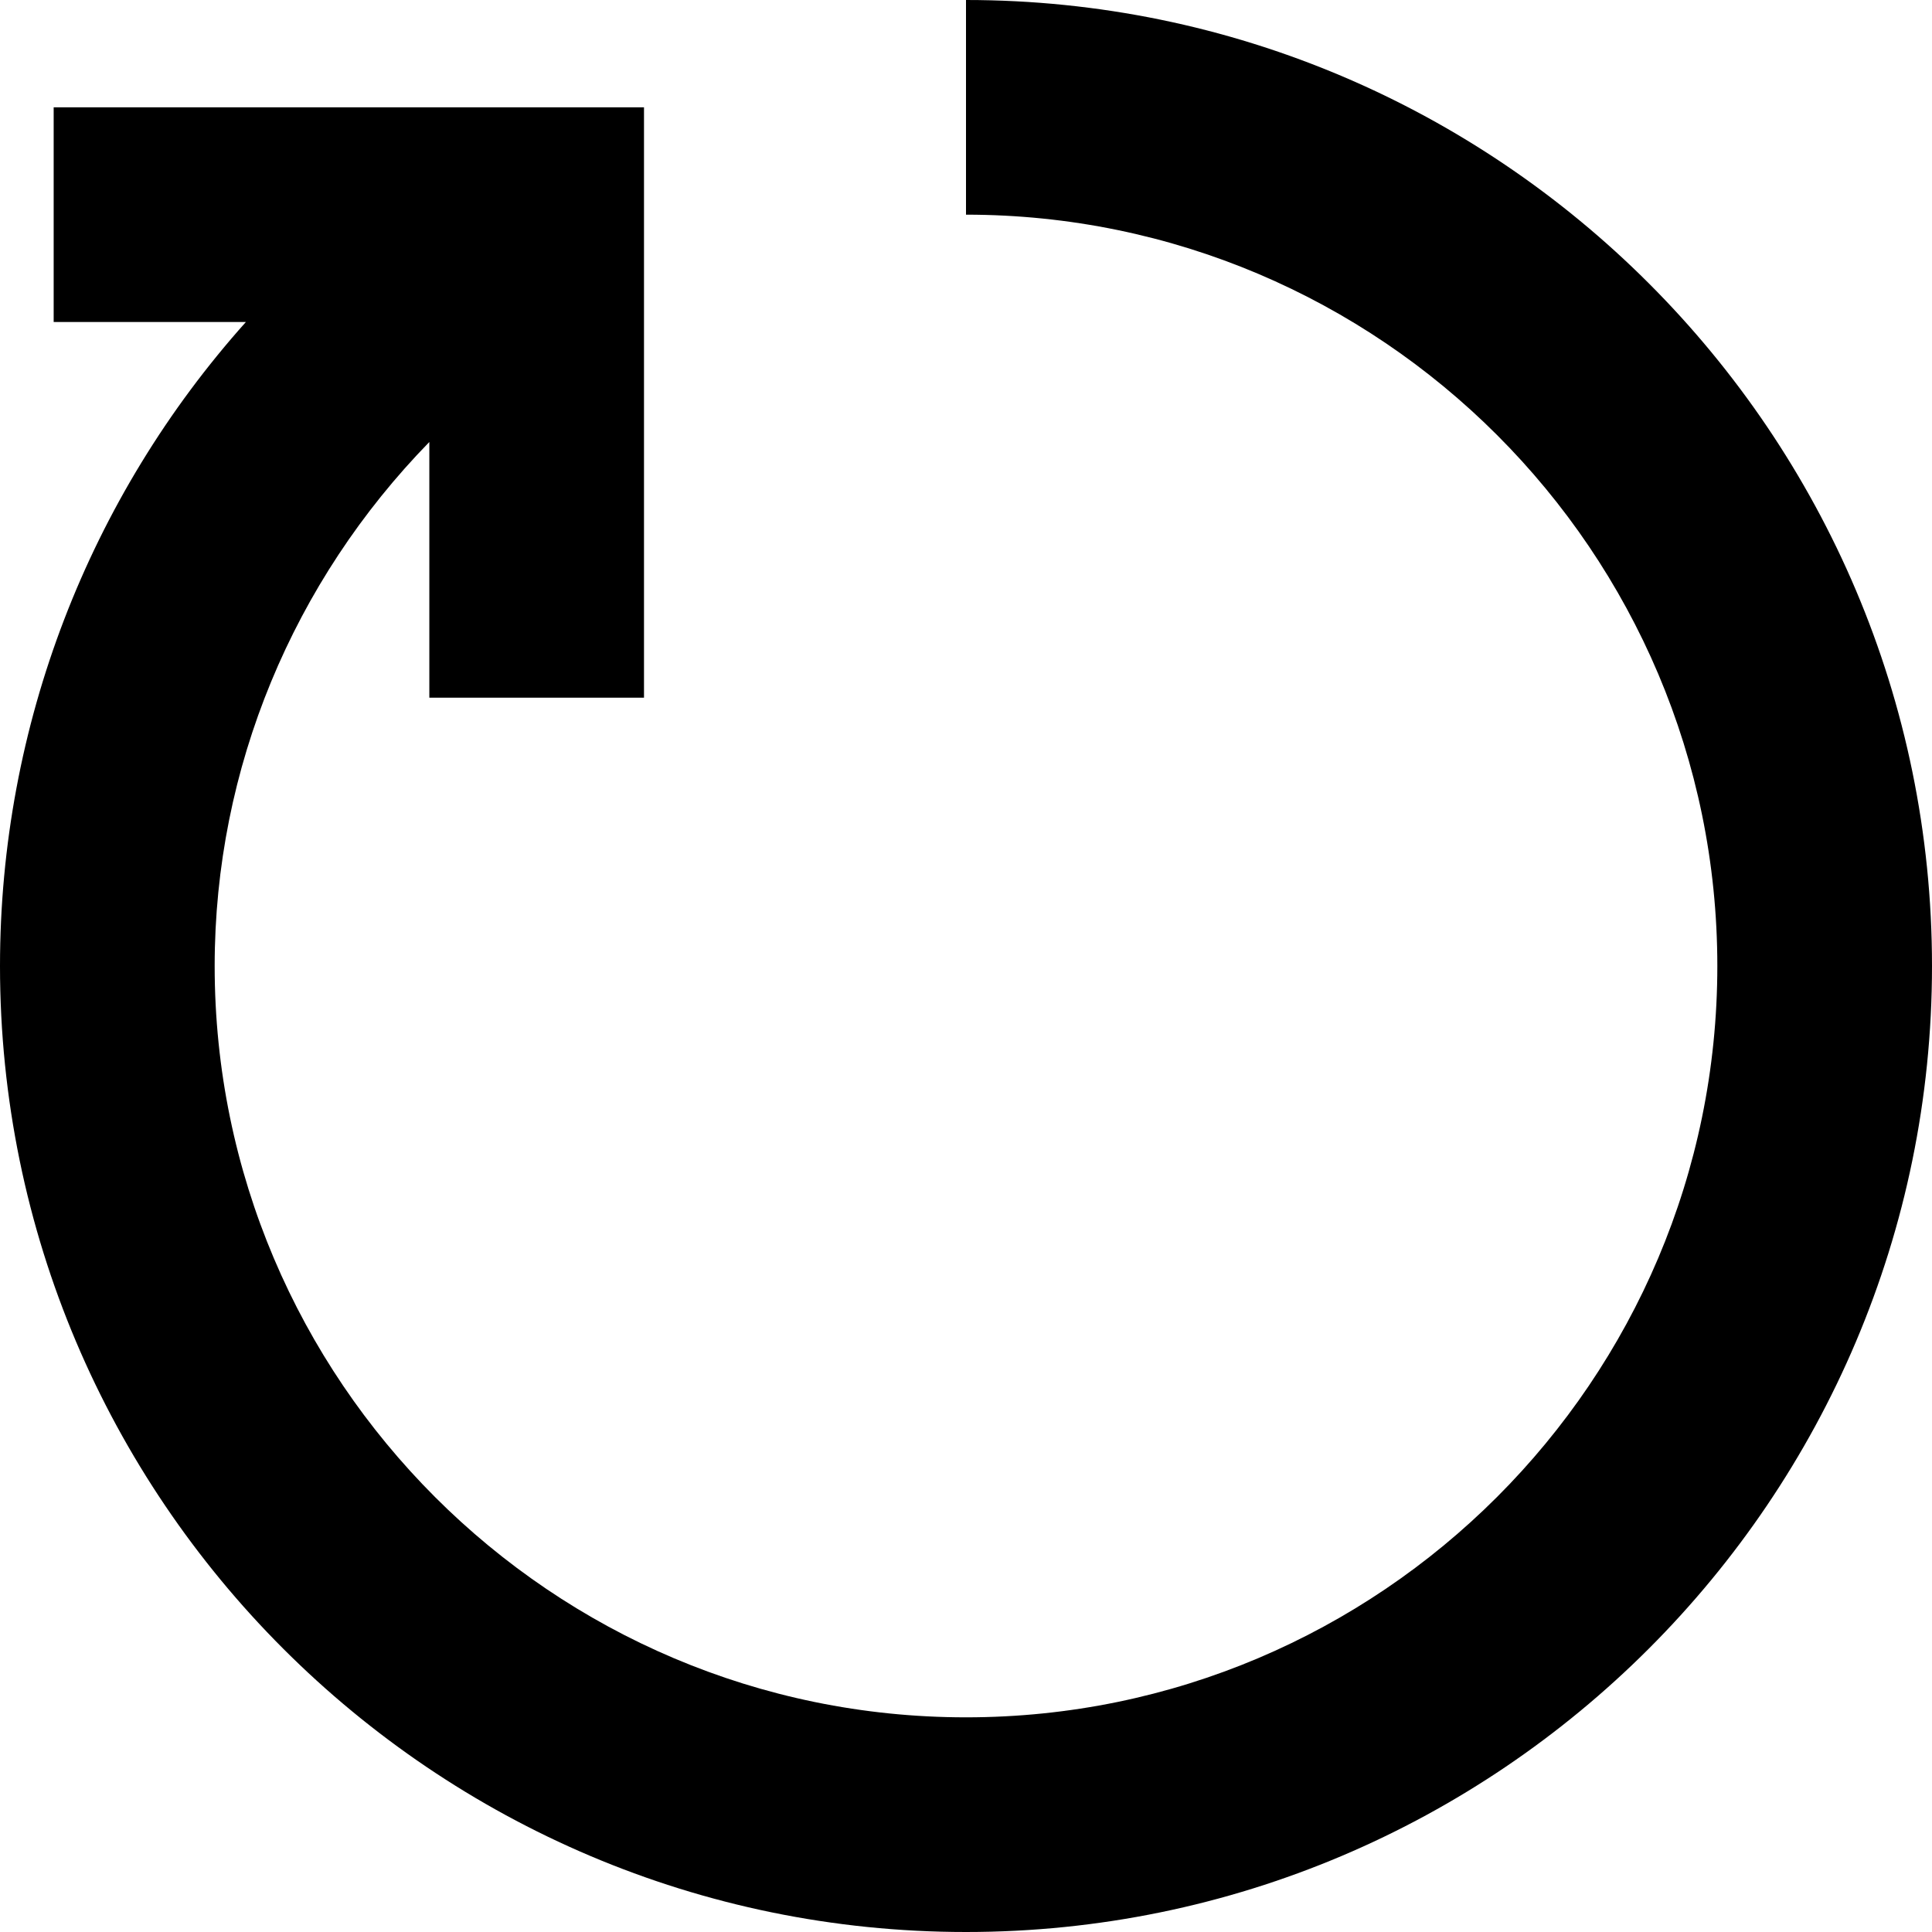
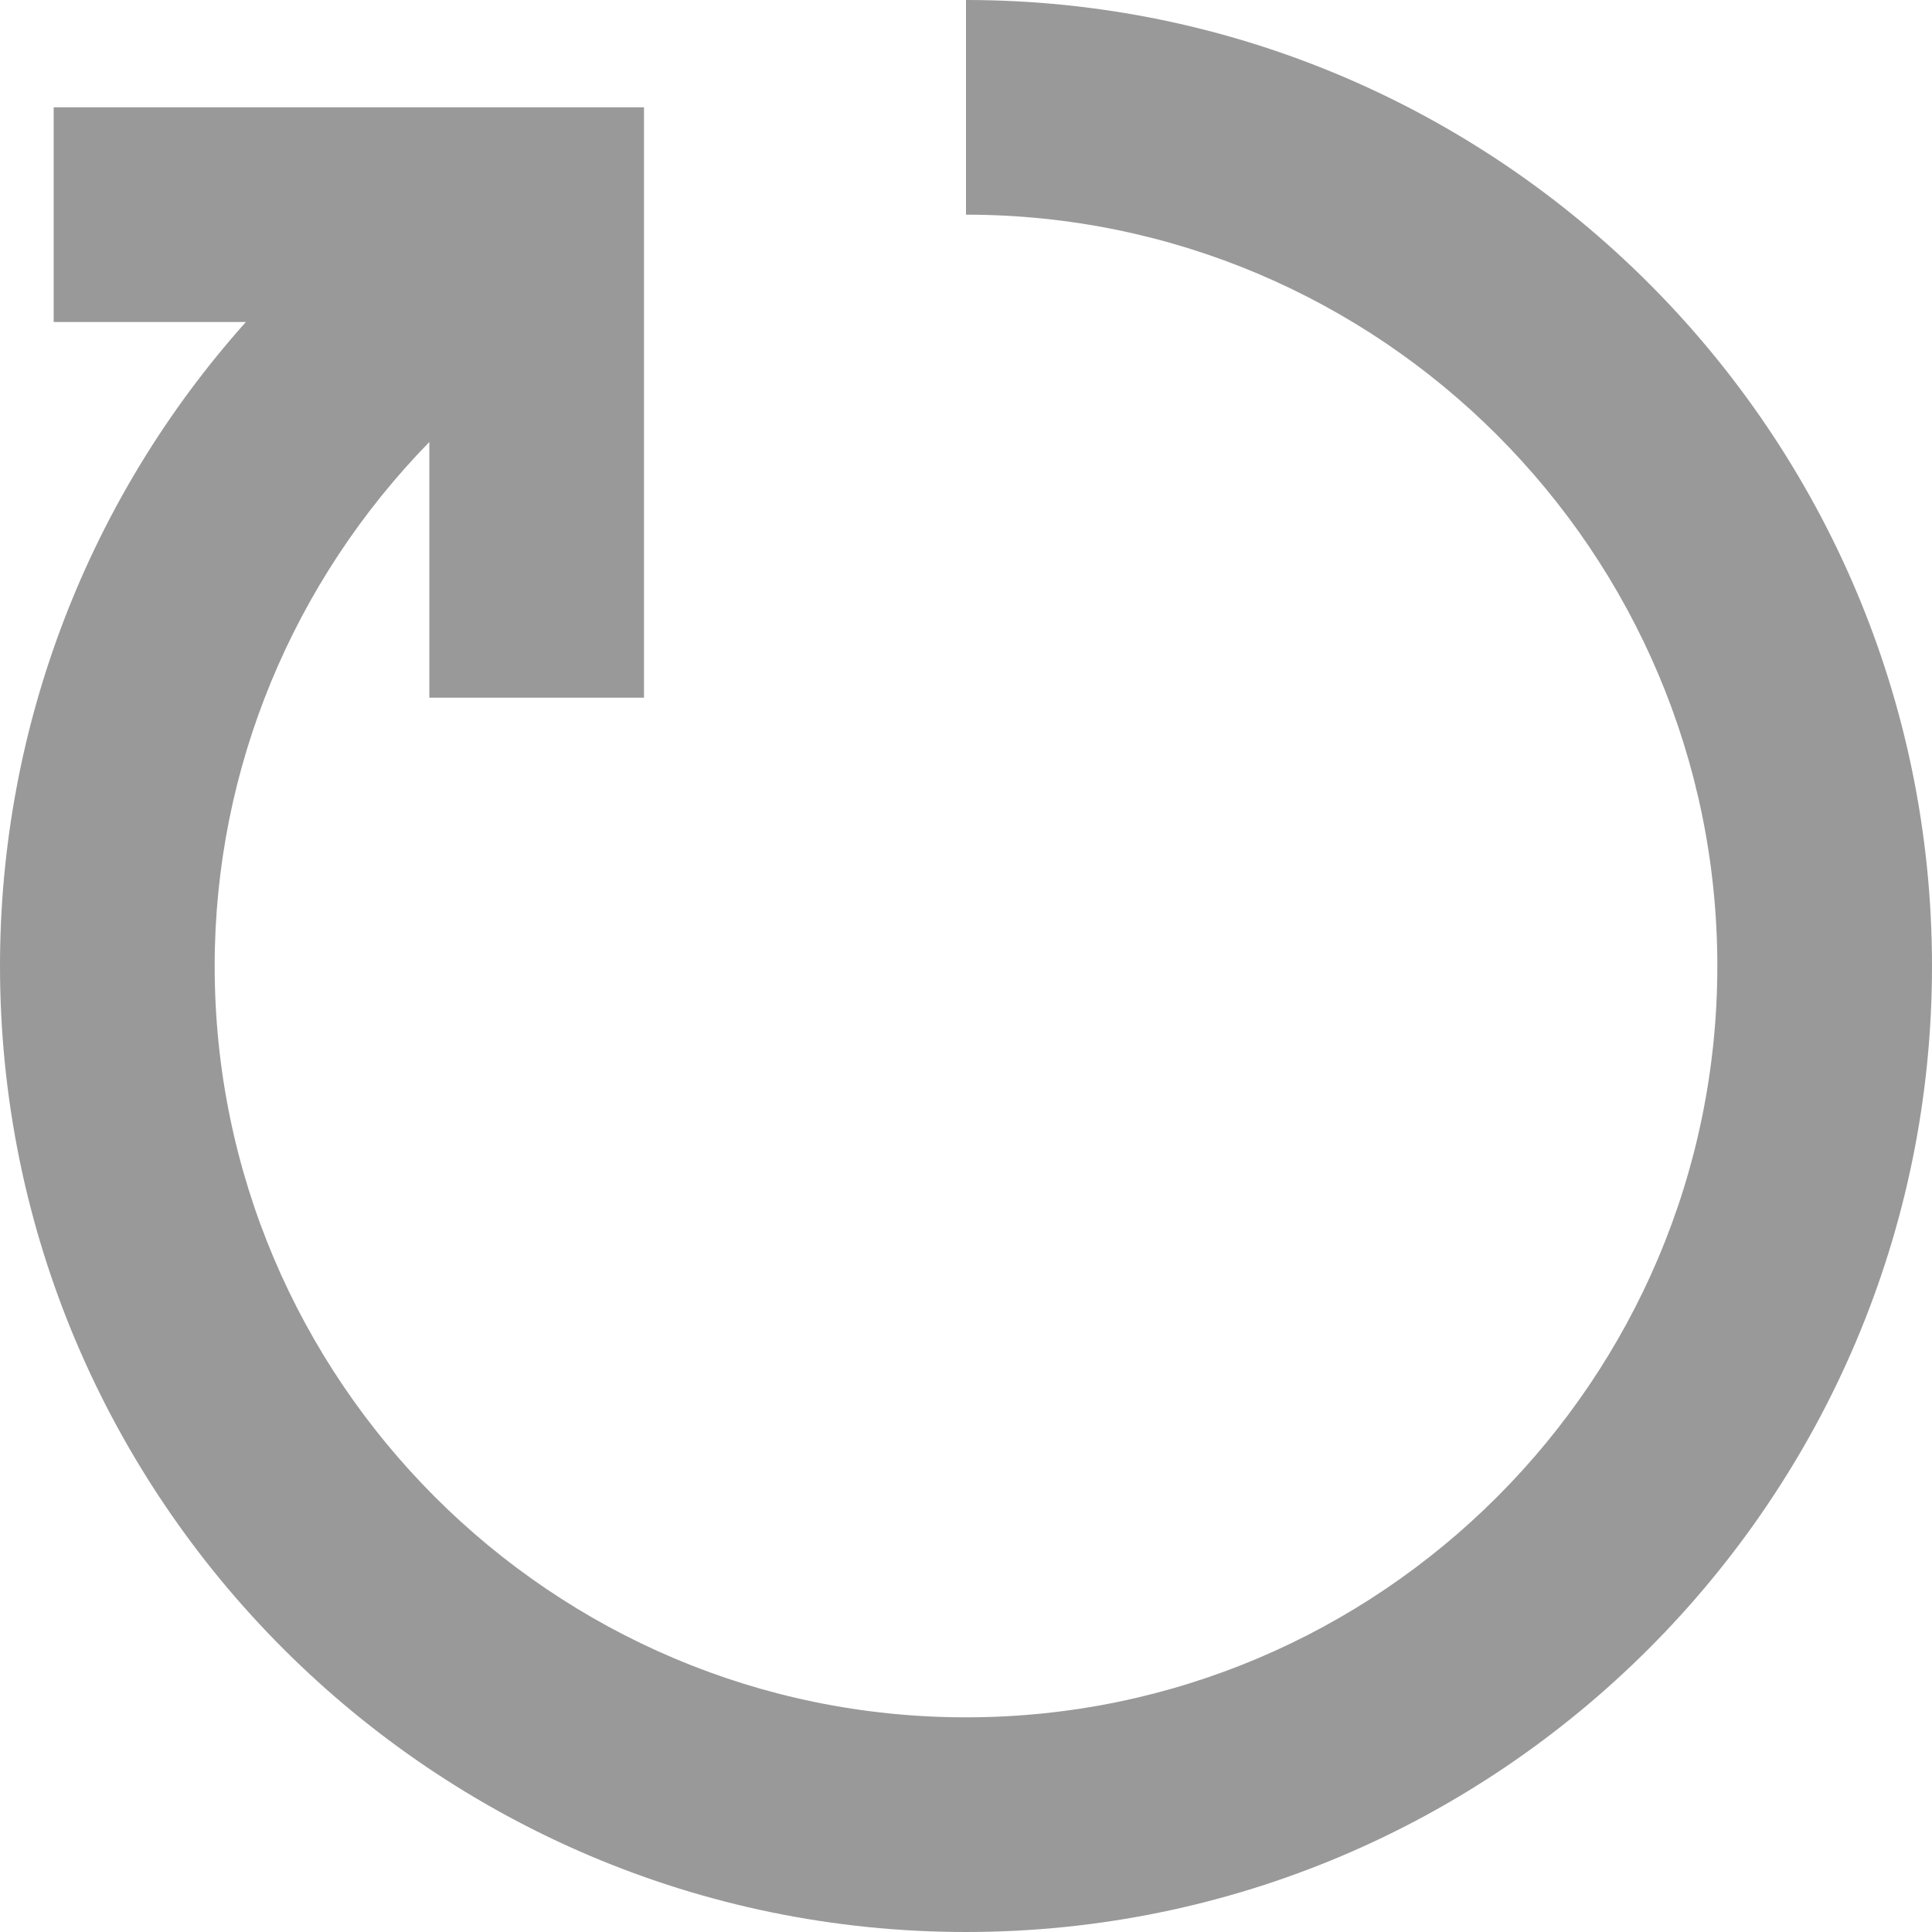
- <svg xmlns="http://www.w3.org/2000/svg" fill="#000000" width="800px" height="800px" viewBox="0 0 1920 1920">
+ <svg xmlns="http://www.w3.org/2000/svg" fill="#999" width="15px" height="15px" viewBox="0 0 1920 1920">
  <path d="M960 0v213.333c411.627 0 746.667 334.934 746.667 746.667S1371.627 1706.667 960 1706.667 213.333 1371.733 213.333 960c0-197.013 78.4-382.507 213.334-520.747v254.08H640V106.667H53.333V320h191.04C88.64 494.08 0 720.96 0 960c0 529.28 430.613 960 960 960s960-430.72 960-960S1489.387 0 960 0" fill-rule="evenodd" />
</svg>
